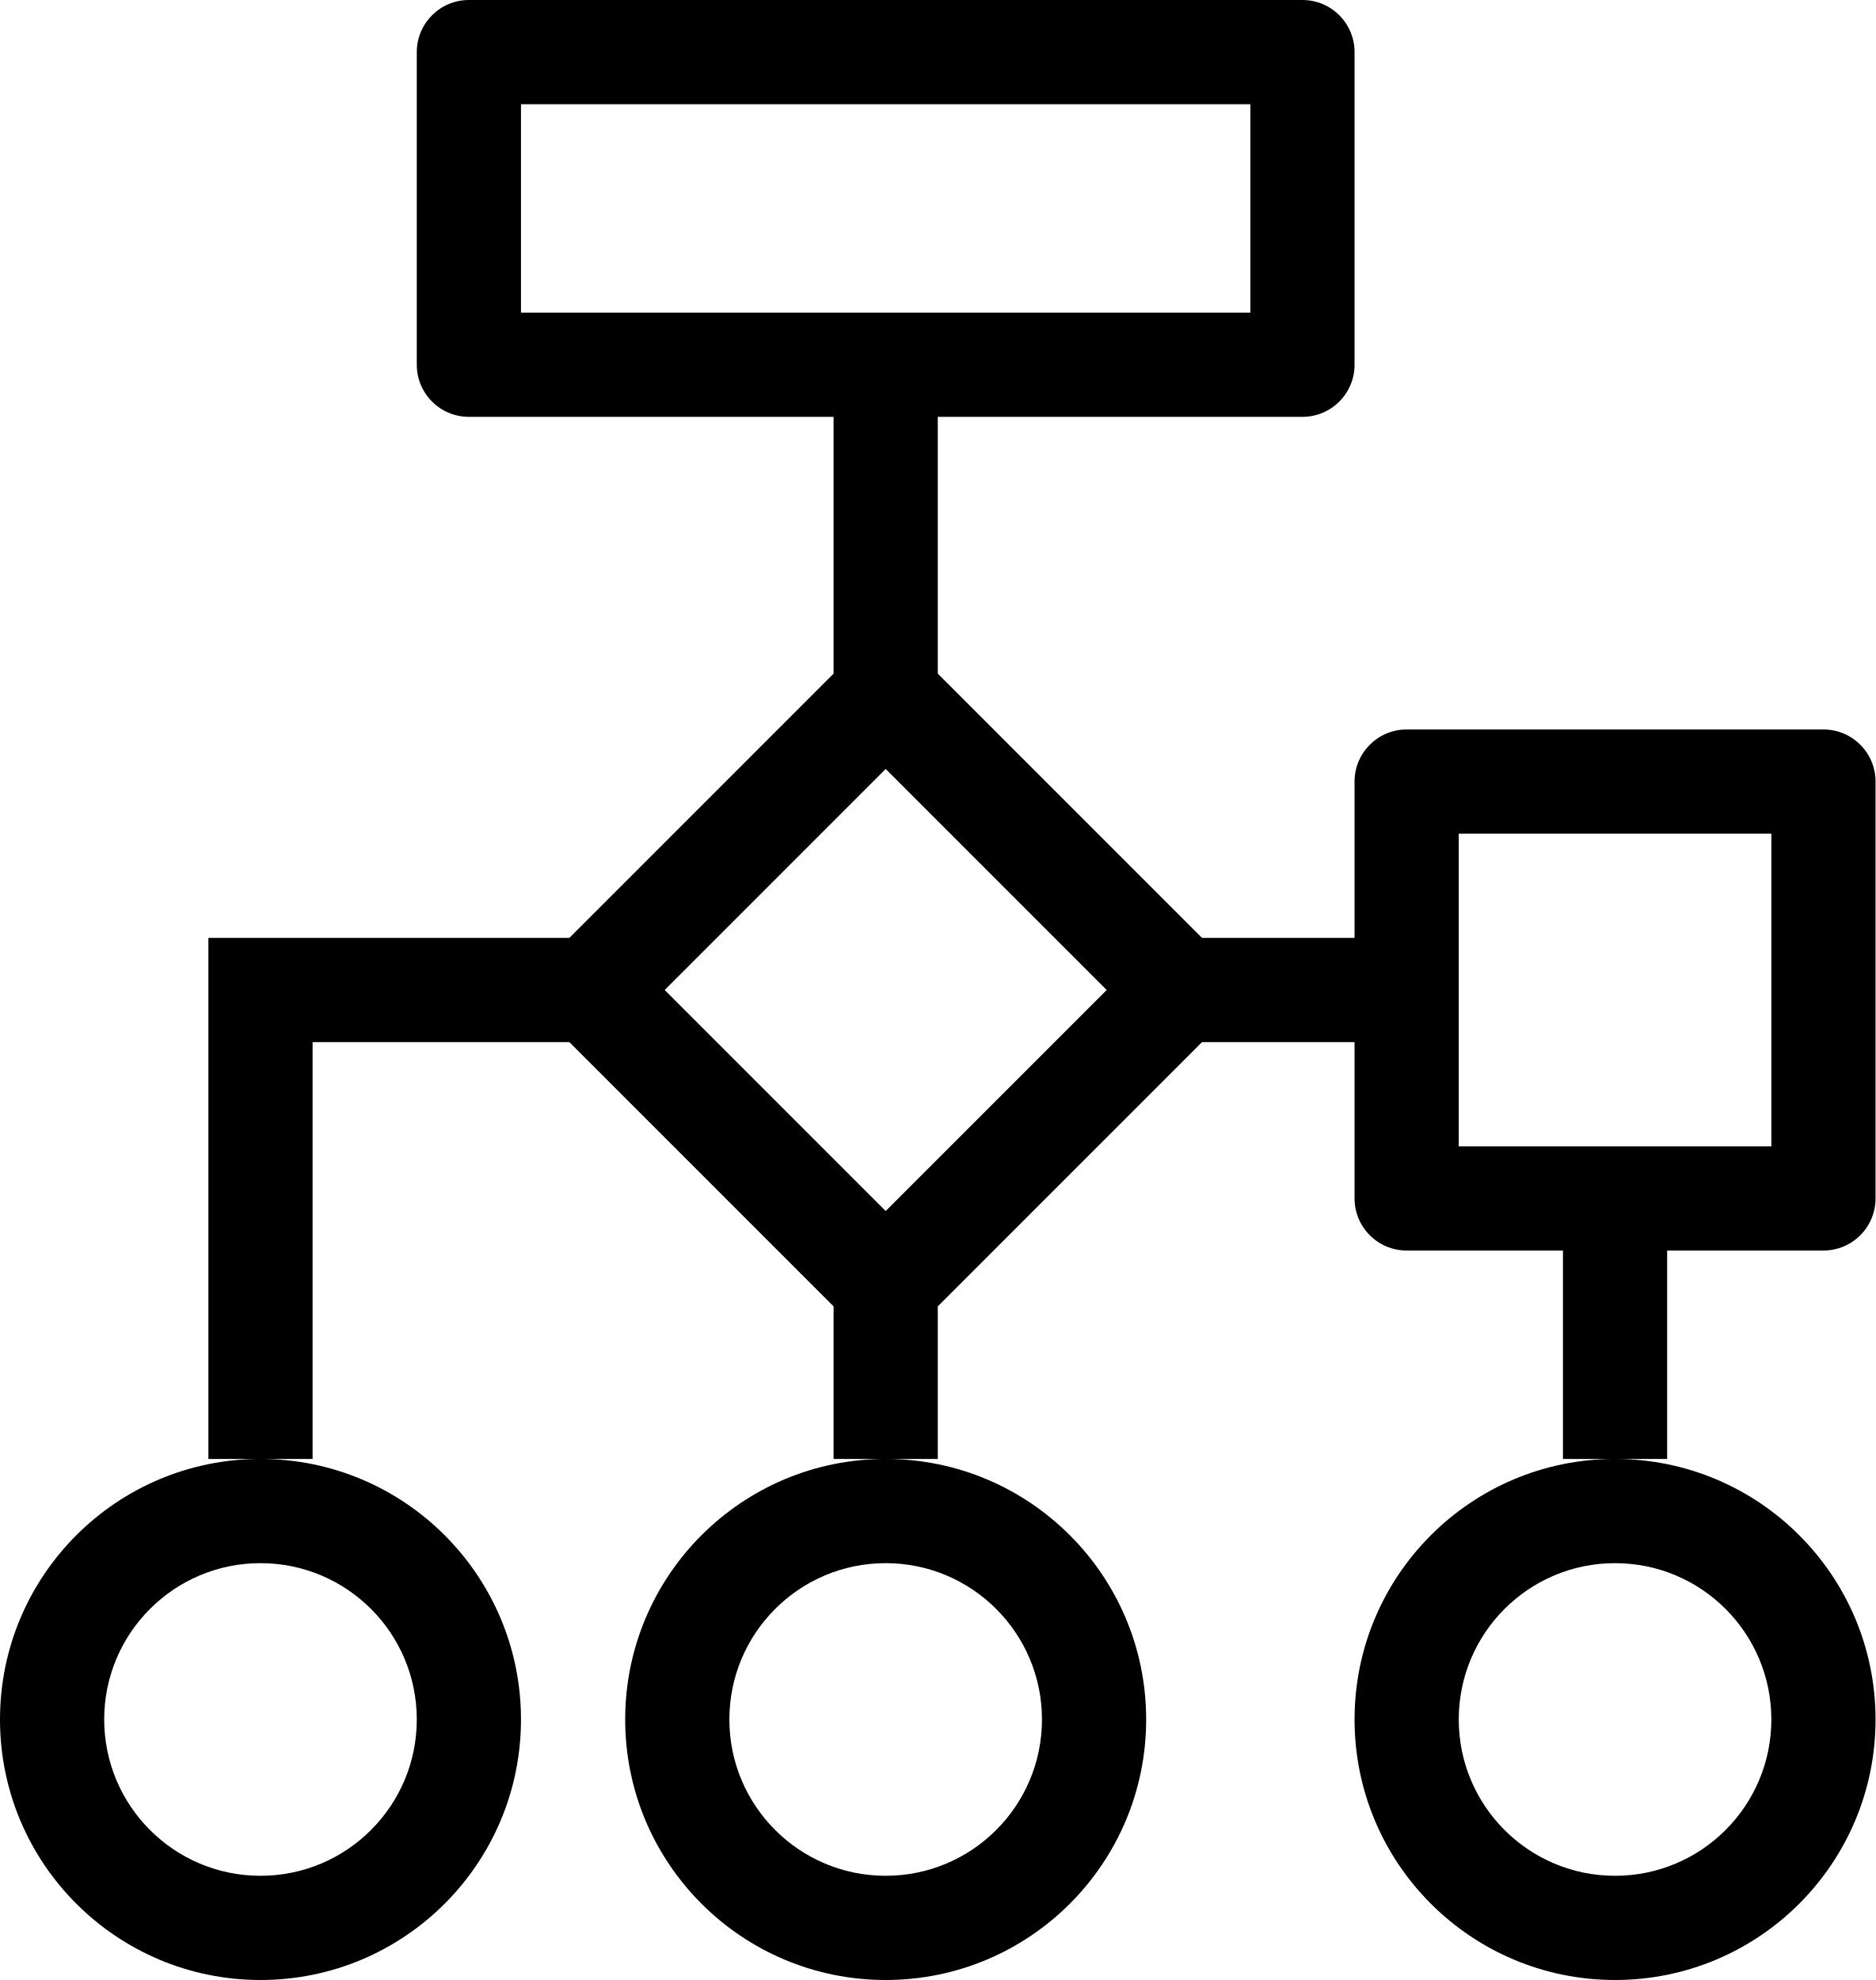
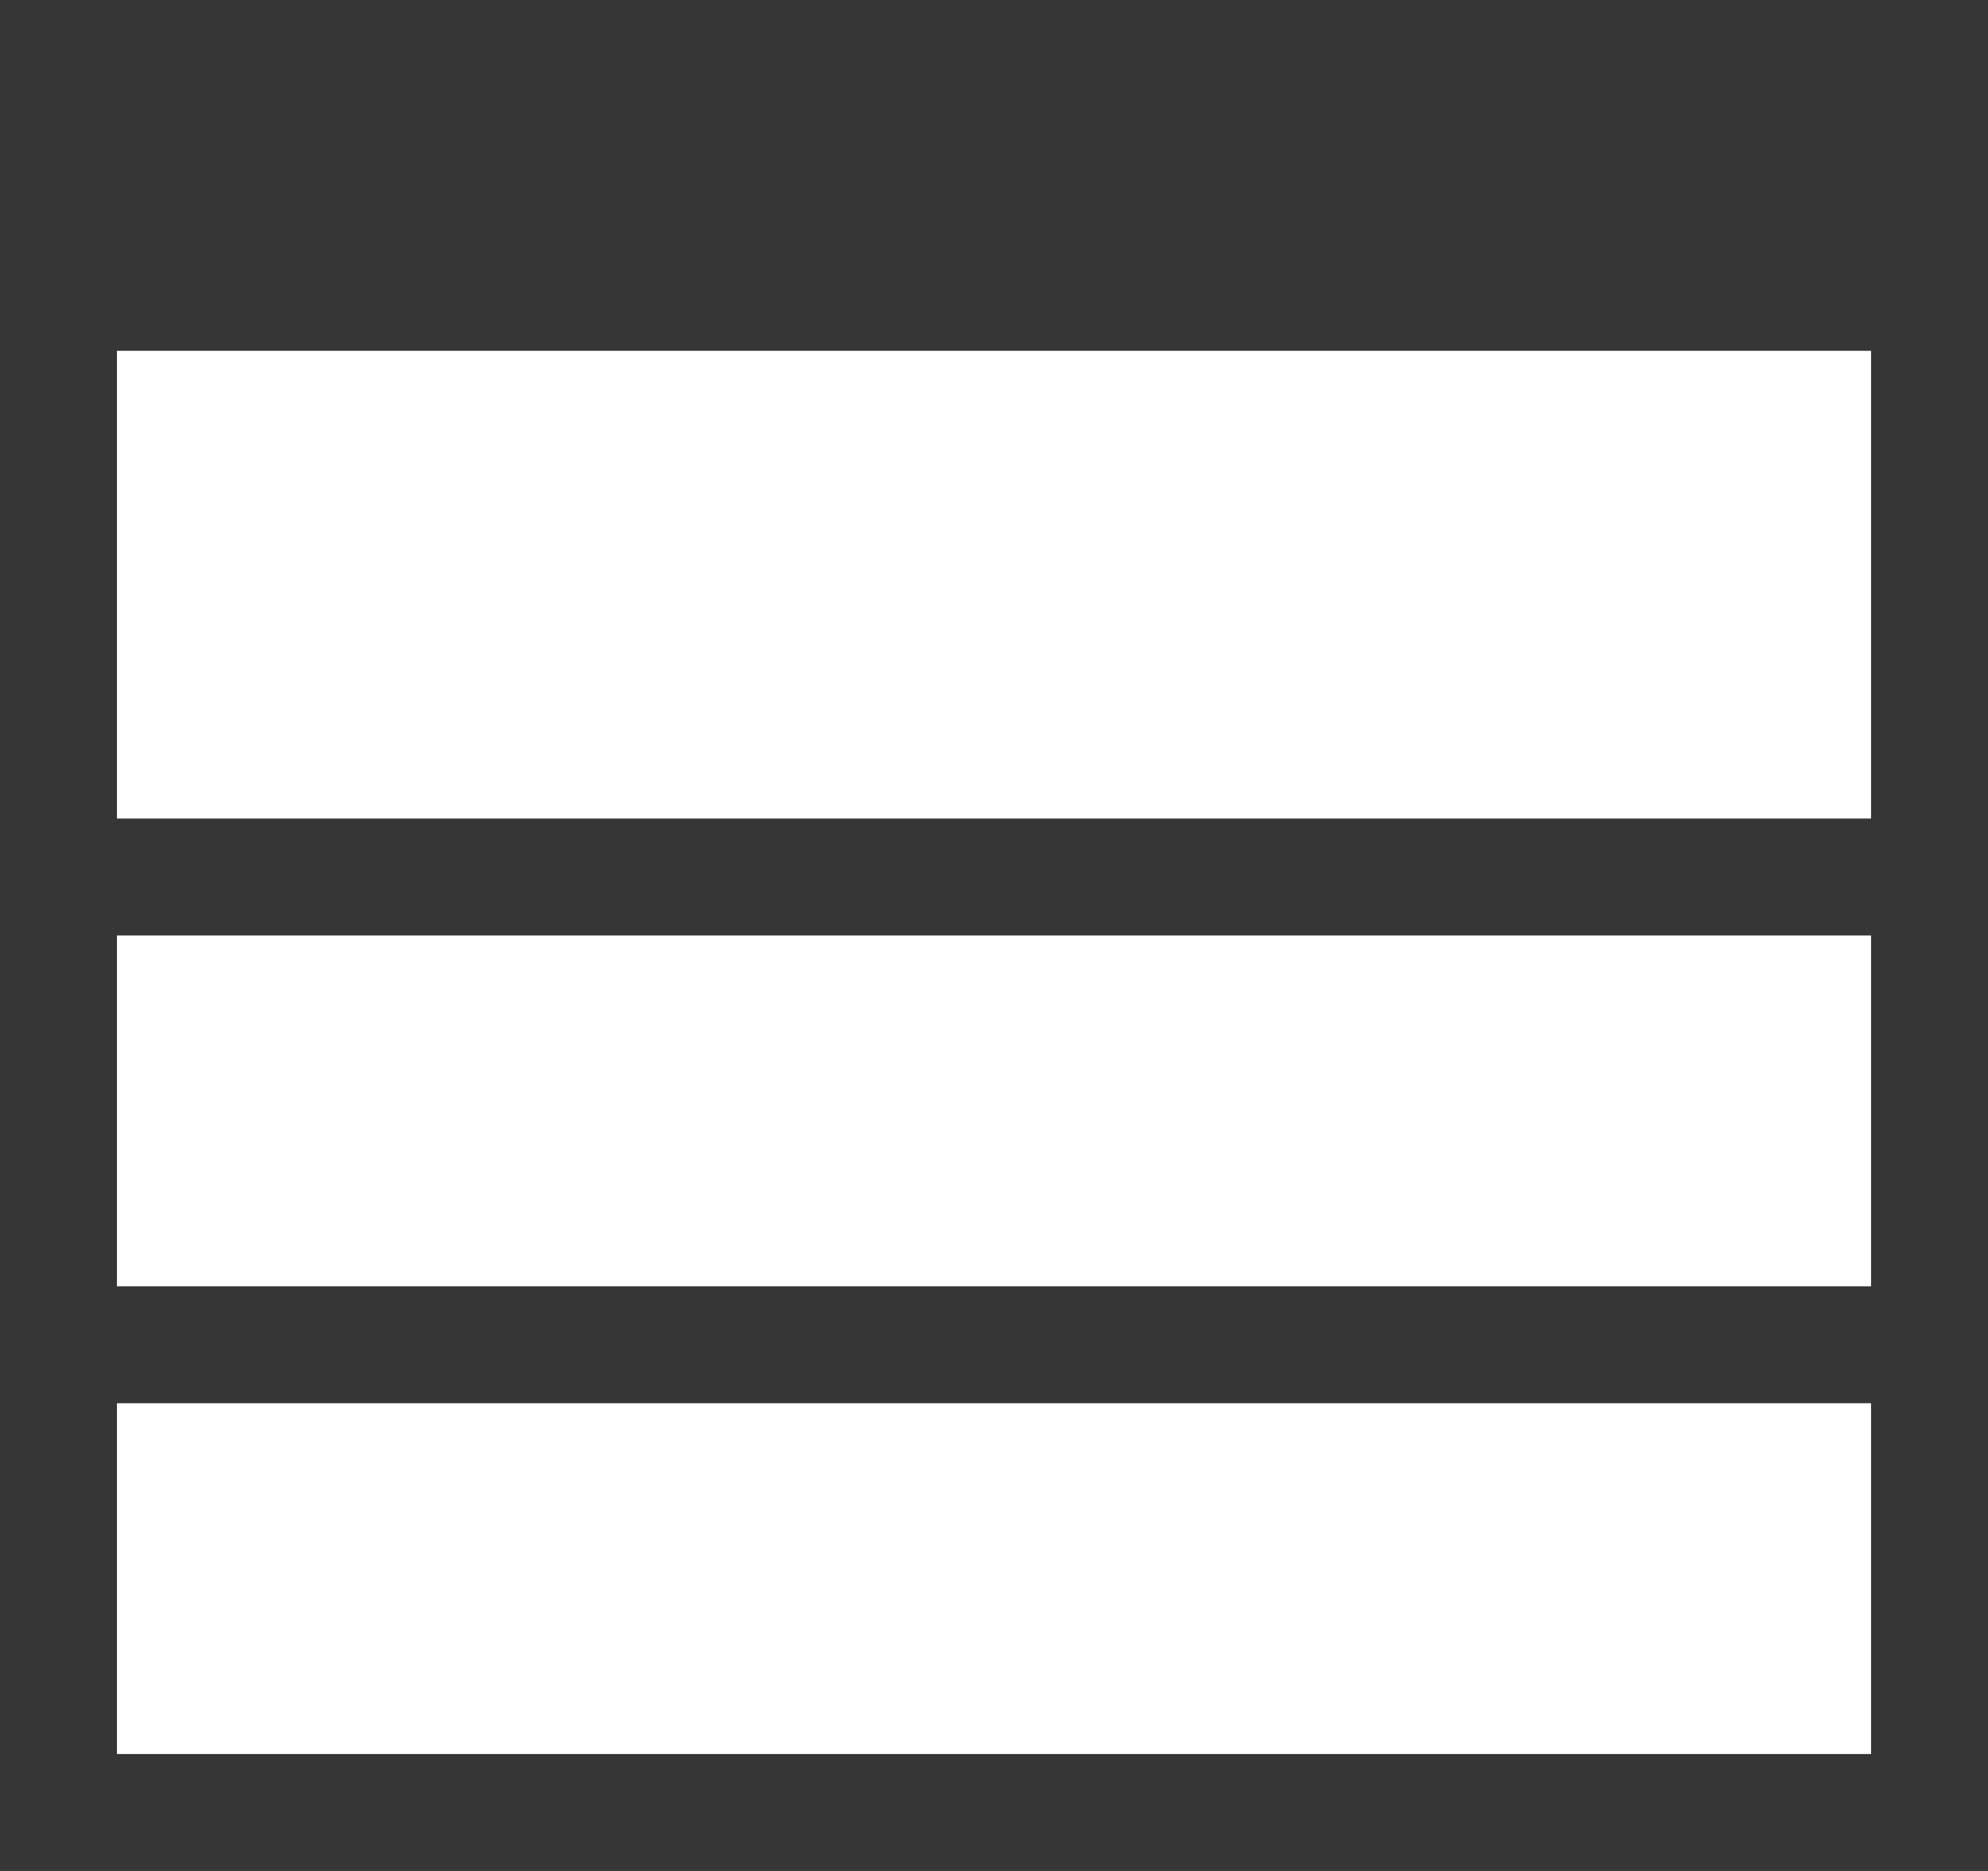
- <svg xmlns="http://www.w3.org/2000/svg" width="18" height="19" viewBox="0 0 18 19">
+ <svg xmlns="http://www.w3.org/2000/svg" width="17" height="16" viewBox="0 0 17 16">
  <defs>
    <style>
      .cls-1 {
+         fill: #363636;
        fill-rule: evenodd;
      }
    </style>
  </defs>
-   <path class="cls-1" d="M221.5,120H220v2h-1v-2h-1.5a0.5,0.5,0,0,1-.5-0.5V118h-1.464L213,120.536V122h-1v-1.464L209.464,118H207v4h-1v-5h3.464L212,114.464V112h-3.5a0.5,0.5,0,0,1-.5-0.5v-3a0.5,0.5,0,0,1,.5-0.5h8a0.5,0.5,0,0,1,.5.5v3a0.5,0.5,0,0,1-.5.5H213v2.464L215.536,117H217v-1.5a0.5,0.5,0,0,1,.5-0.5h4a0.5,0.5,0,0,1,.5.5v4A0.5,0.5,0,0,1,221.5,120Zm-5.5-9v-2h-7v2h7Zm-3.5,4.379-2.121,2.121,2.121,2.121,2.121-2.121ZM221,116h-3v3h3v-3Zm1,8.5a2.5,2.5,0,1,1-2.5-2.5A2.5,2.5,0,0,1,222,124.5Zm-2.5-1.5a1.5,1.5,0,1,0,1.5,1.5A1.5,1.5,0,0,0,219.5,123Zm-4.5,1.5a2.5,2.5,0,1,1-2.5-2.5A2.5,2.5,0,0,1,215,124.5Zm-2.5-1.5a1.5,1.5,0,1,0,1.5,1.5A1.5,1.5,0,0,0,212.5,123Zm-3.5,1.5a2.5,2.5,0,1,1-2.5-2.5A2.5,2.5,0,0,1,209,124.5Zm-2.5-1.5a1.5,1.5,0,1,0,1.5,1.5A1.5,1.5,0,0,0,206.5,123Z" transform="translate(-204 -108)" />
+   <path id="Rectangle_2_copy" data-name="Rectangle 2 copy" class="cls-1" d="M614,85V69h17V85H614Zm16-13H615v4h15V72Zm0,5H615v3h15V77Zm0,4H615v3h15V81Z" transform="translate(-614 -69)" />
</svg>
